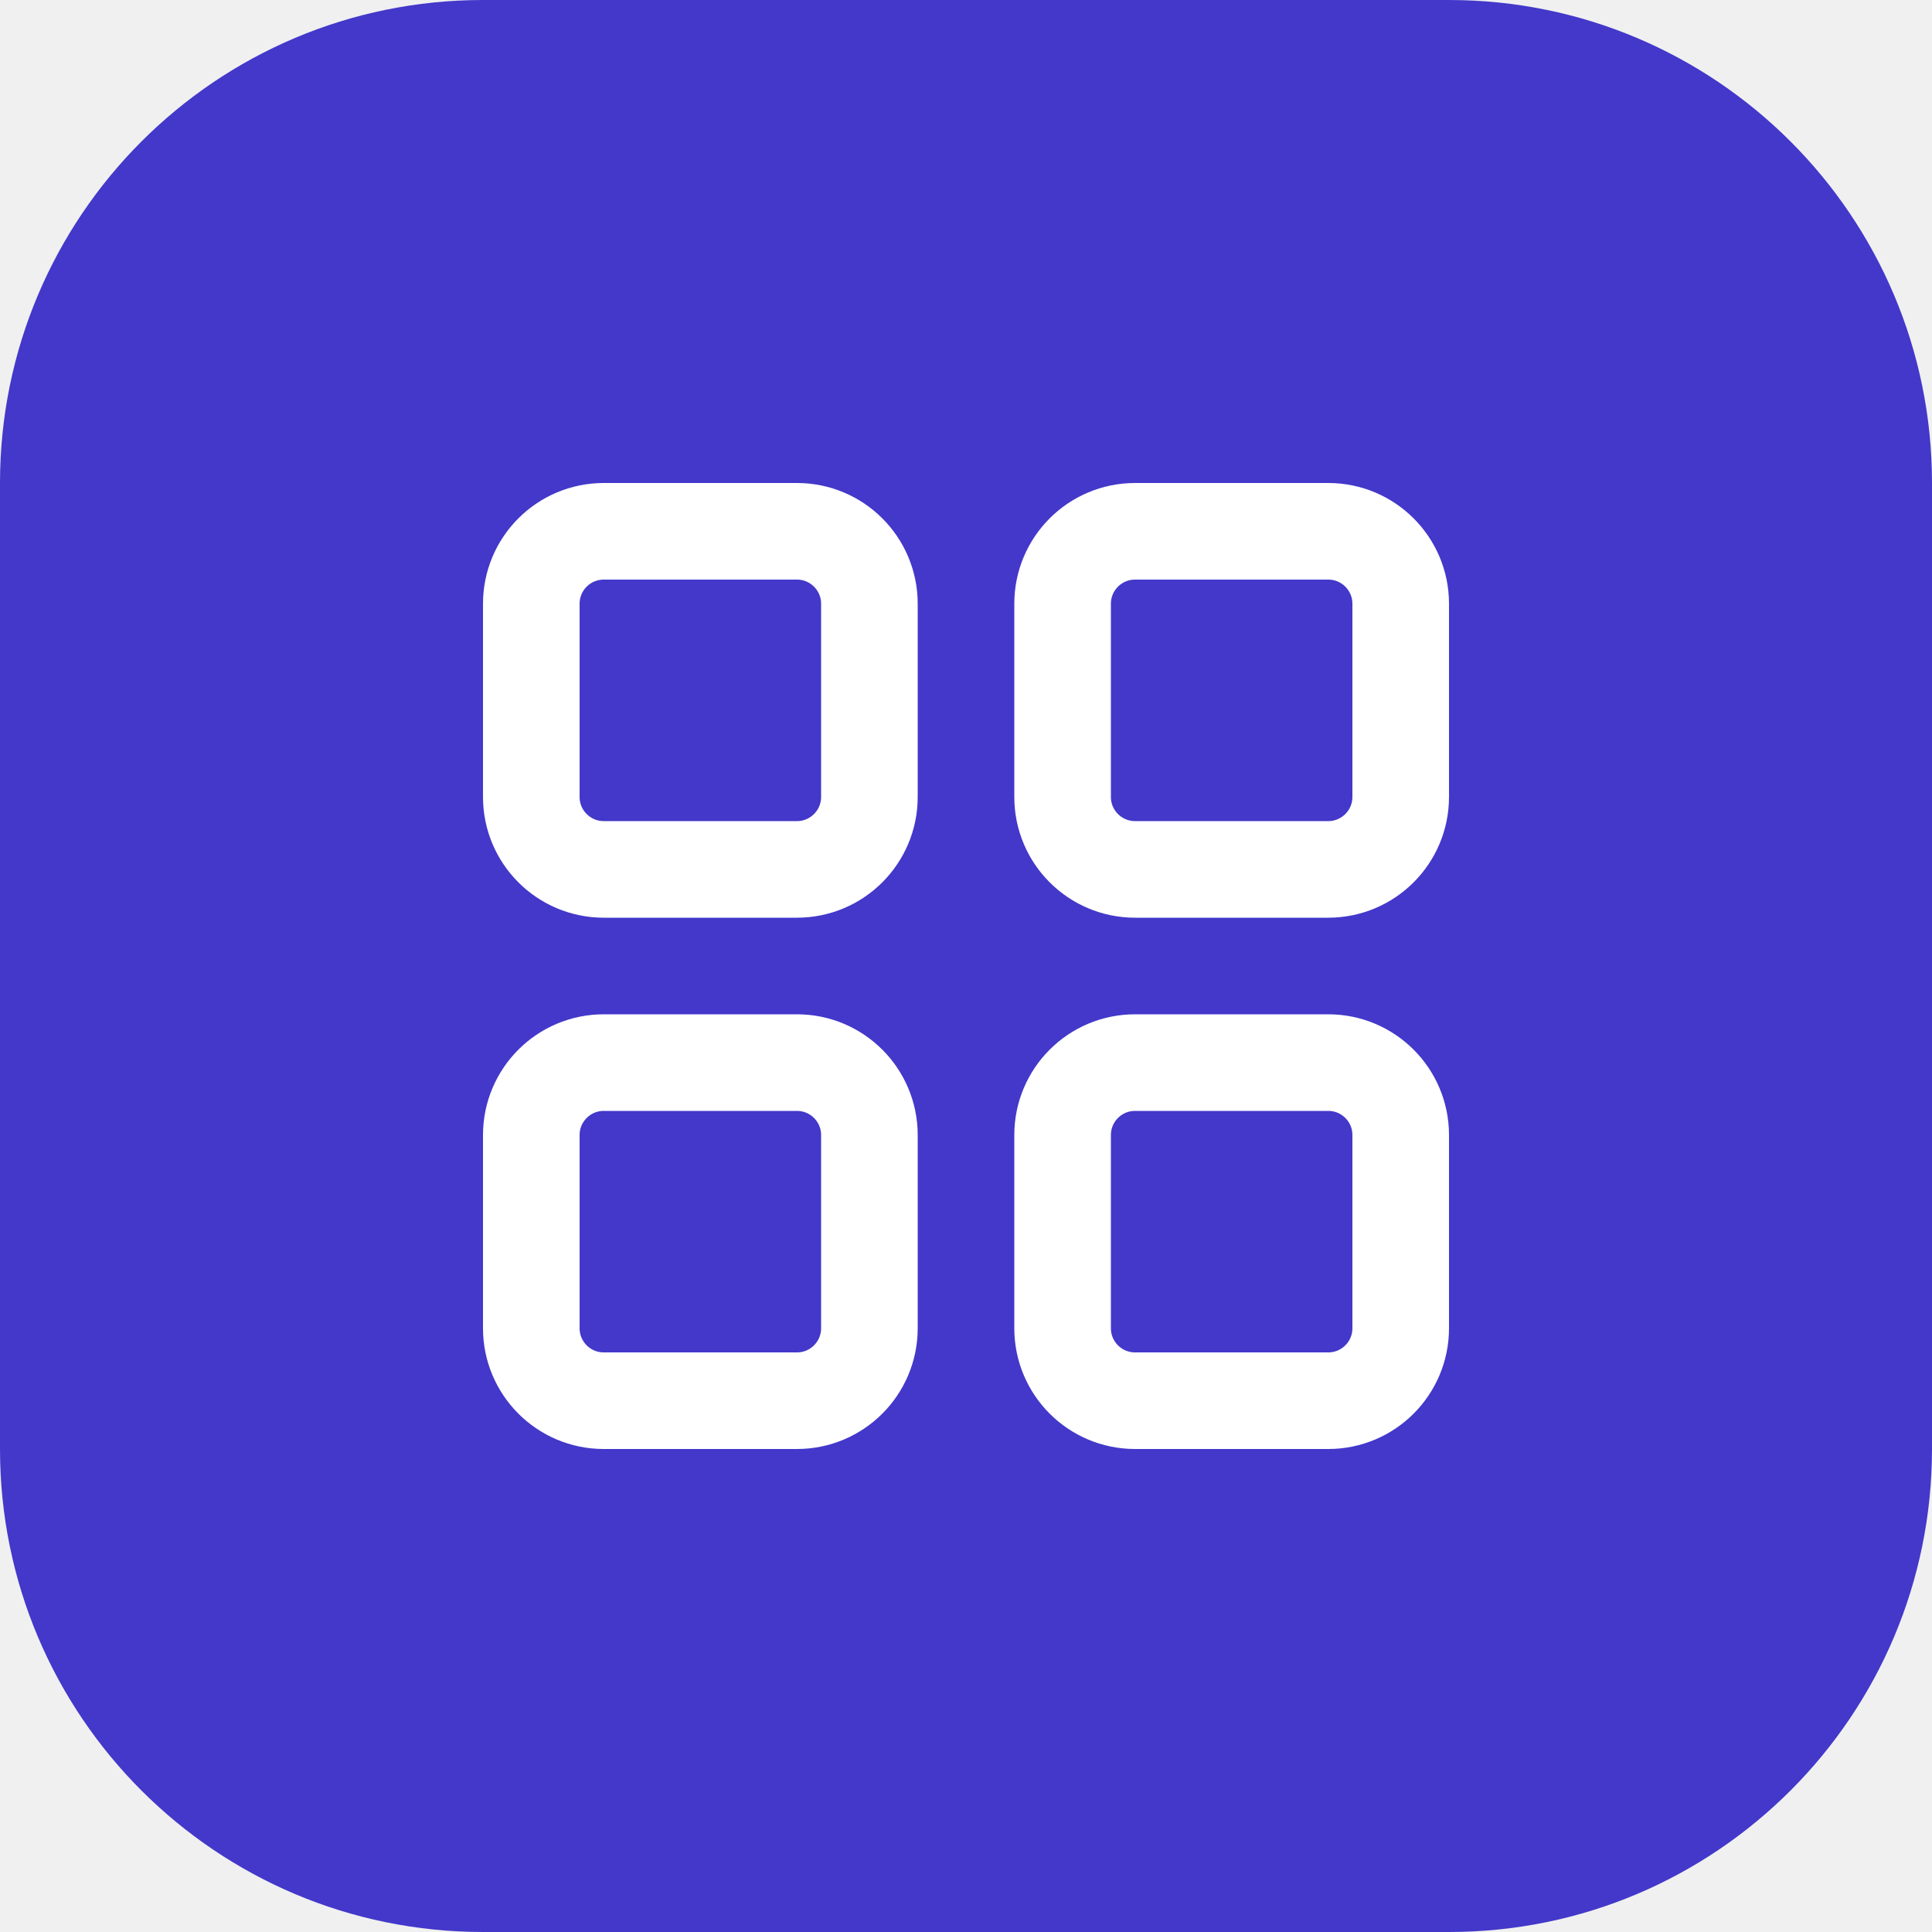
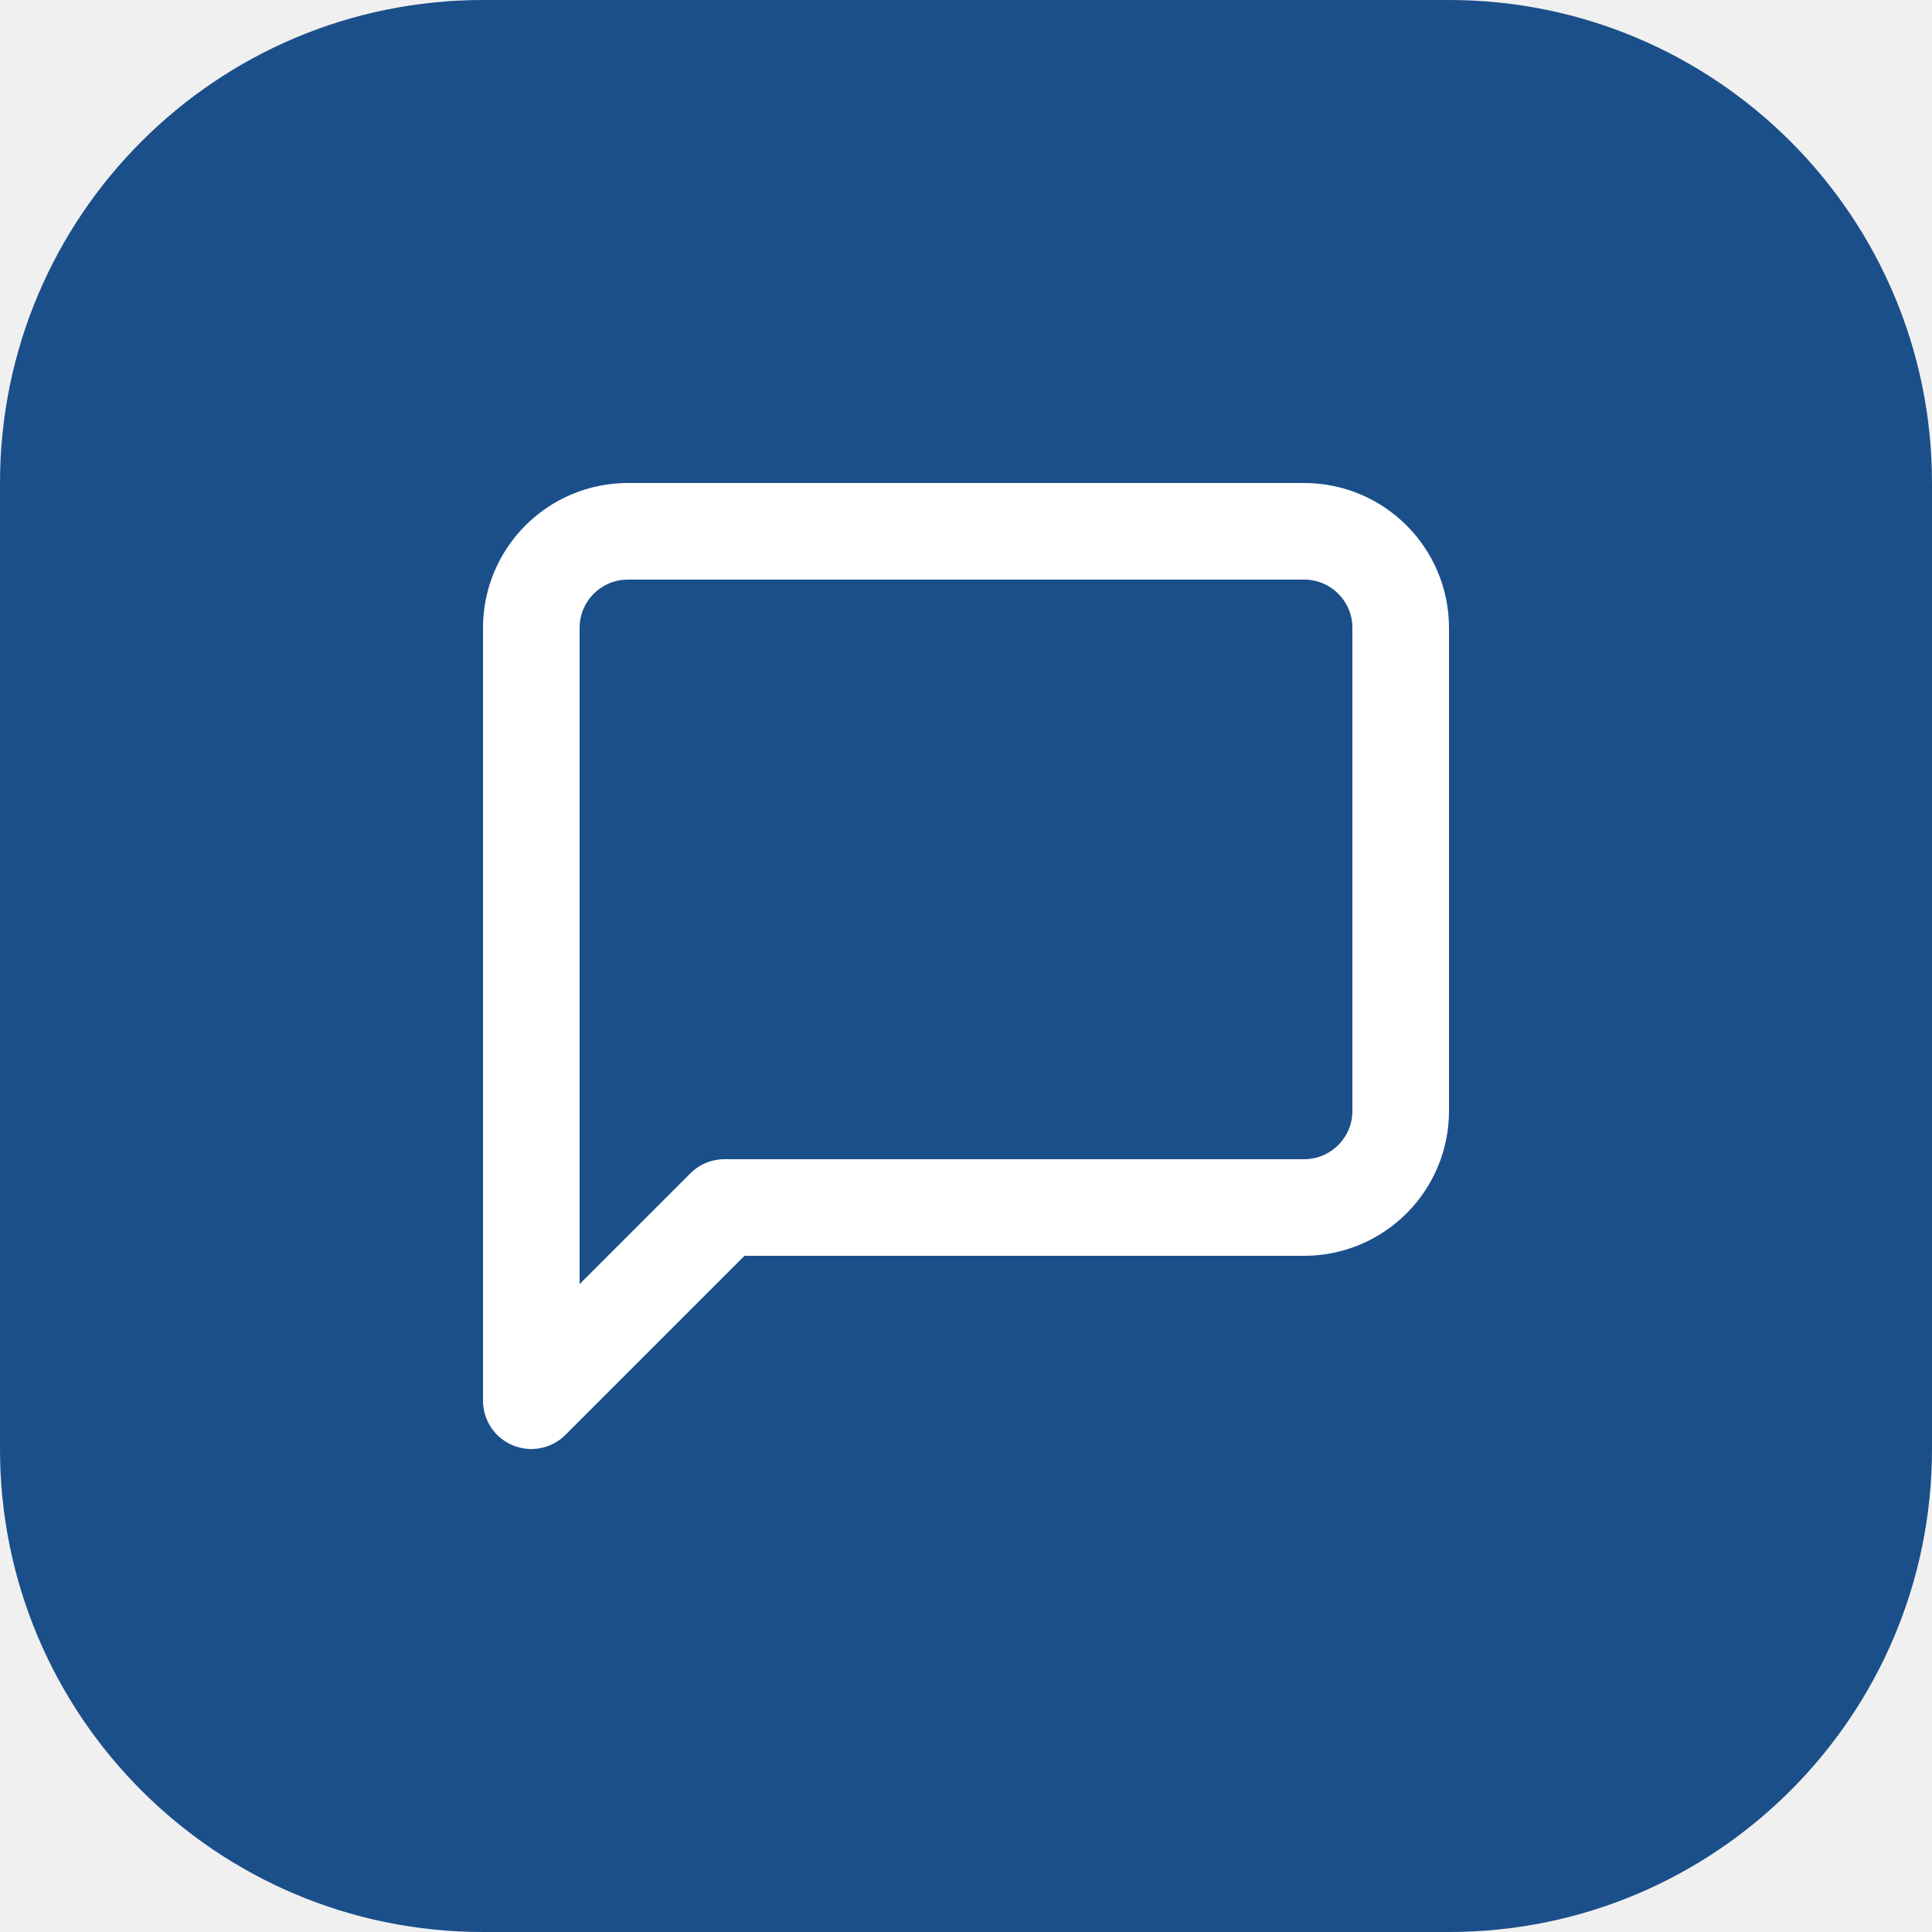
<svg xmlns="http://www.w3.org/2000/svg" viewBox="0 0 40 40" width="40" height="40">
-   <rect width="40" height="40" rx="10" fill="#4338CA" />
+   <rect width="40" height="40" rx="10" fill="#1B4F8A" />
  <svg x="8" y="8" width="24" height="24" viewBox="0 0 24 24">
-     <rect x="3" y="3" width="7" height="7" rx="1.5" stroke="white" stroke-width="2" fill="none" stroke-linecap="round" stroke-linejoin="round" />
-     <rect x="14" y="3" width="7" height="7" rx="1.5" stroke="white" stroke-width="2" fill="none" stroke-linecap="round" stroke-linejoin="round" />
-     <rect x="3" y="14" width="7" height="7" rx="1.5" stroke="white" stroke-width="2" fill="none" stroke-linecap="round" stroke-linejoin="round" />
-     <rect x="14" y="14" width="7" height="7" rx="1.5" stroke="white" stroke-width="2" fill="none" stroke-linecap="round" stroke-linejoin="round" />
+     <path d="M21 15a2 2 0 0 1-2 2H7l-4 4V5a2 2 0 0 1 2-2h14a2 2 0 0 1 2 2z" stroke="white" stroke-width="2" fill="none" stroke-linecap="round" stroke-linejoin="round" />
  </svg>
</svg>
